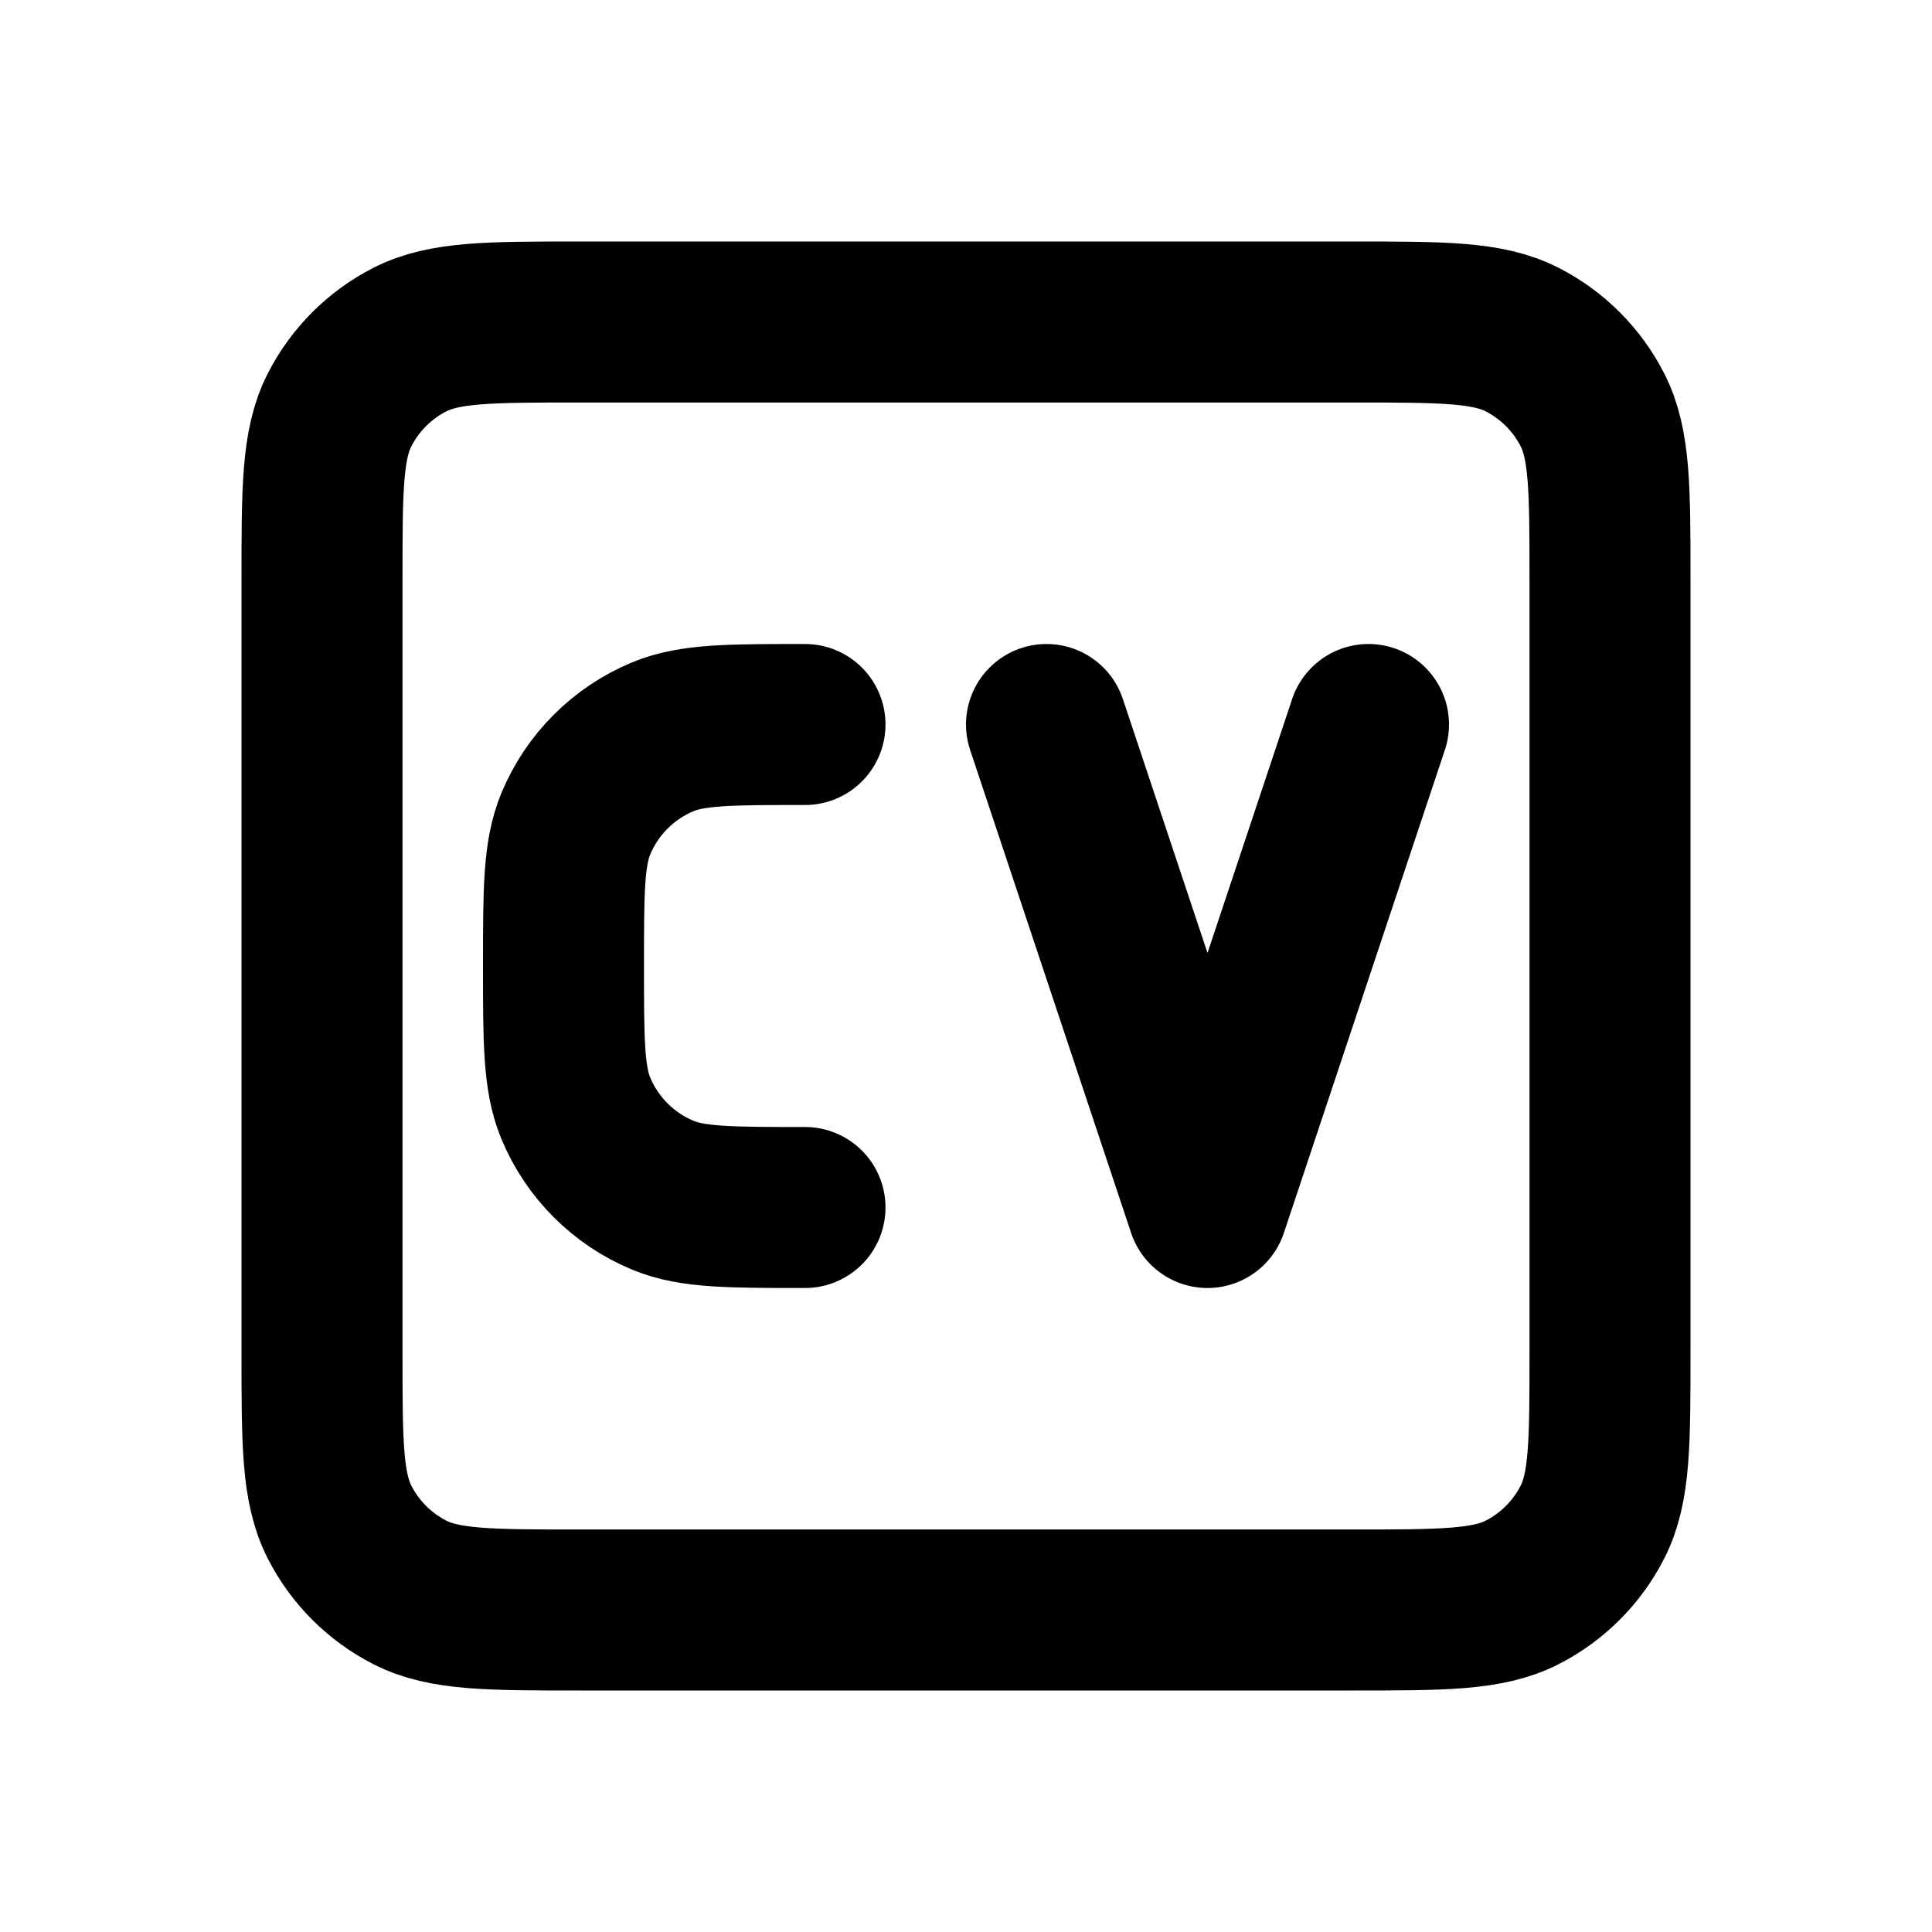
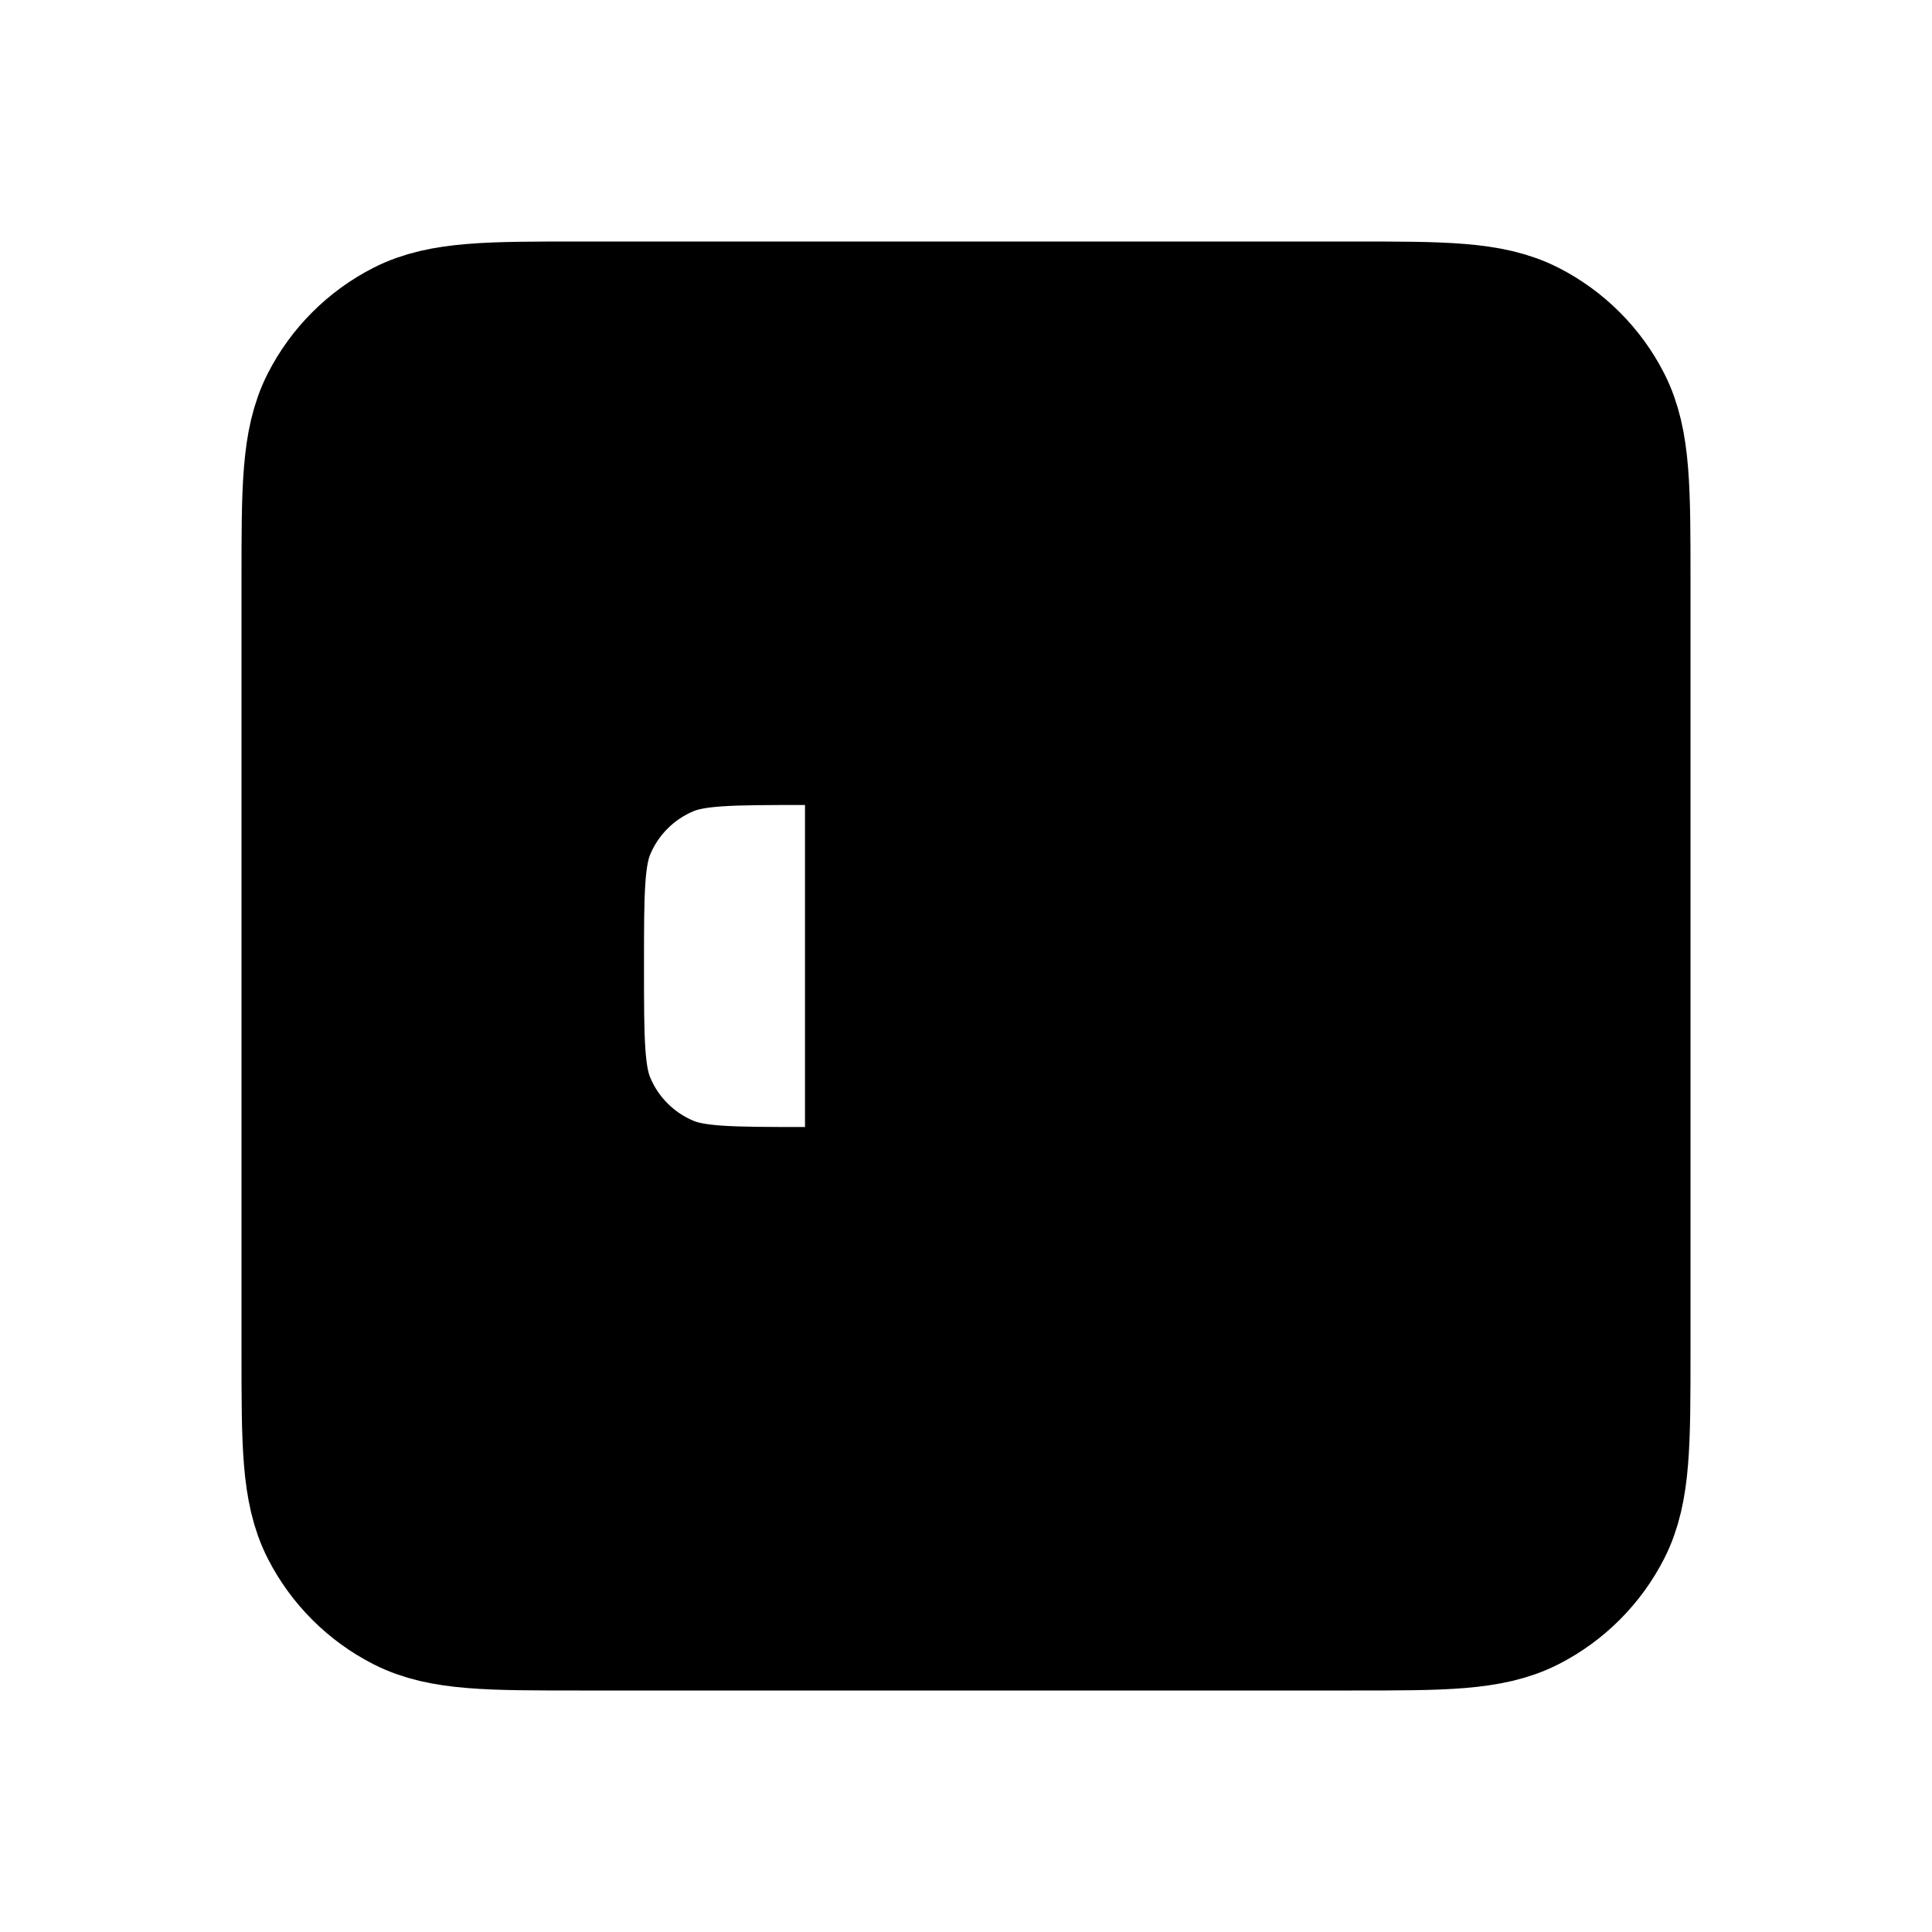
- <svg xmlns="http://www.w3.org/2000/svg" width="800px" height="800px" viewBox="0 0 24 24" fill="none">
+ <svg xmlns="http://www.w3.org/2000/svg" width="1000px" height="1000px" viewBox="0 0 24 24" fill="currentColor">
  <path d="M13 9L15 15L17 9M10 15C9.068 15 8.602 15 8.235 14.848C7.745 14.645 7.355 14.255 7.152 13.765C7 13.398 7 12.932 7 12C7 11.068 7 10.602 7.152 10.235C7.355 9.745 7.745 9.355 8.235 9.152C8.602 9 9.068 9 10 9M7.2 20H16.8C17.92 20 18.48 20 18.908 19.782C19.284 19.59 19.59 19.284 19.782 18.908C20 18.48 20 17.92 20 16.8V7.2C20 6.08 20 5.52 19.782 5.092C19.59 4.716 19.284 4.41 18.908 4.218C18.48 4 17.92 4 16.8 4H7.2C6.08 4 5.52 4 5.092 4.218C4.716 4.41 4.41 4.716 4.218 5.092C4 5.52 4 6.08 4 7.2V16.8C4 17.92 4 18.48 4.218 18.908C4.41 19.284 4.716 19.59 5.092 19.782C5.52 20 6.08 20 7.2 20Z" stroke="#000000" stroke-width="2" stroke-linecap="round" stroke-linejoin="round" />
</svg>
